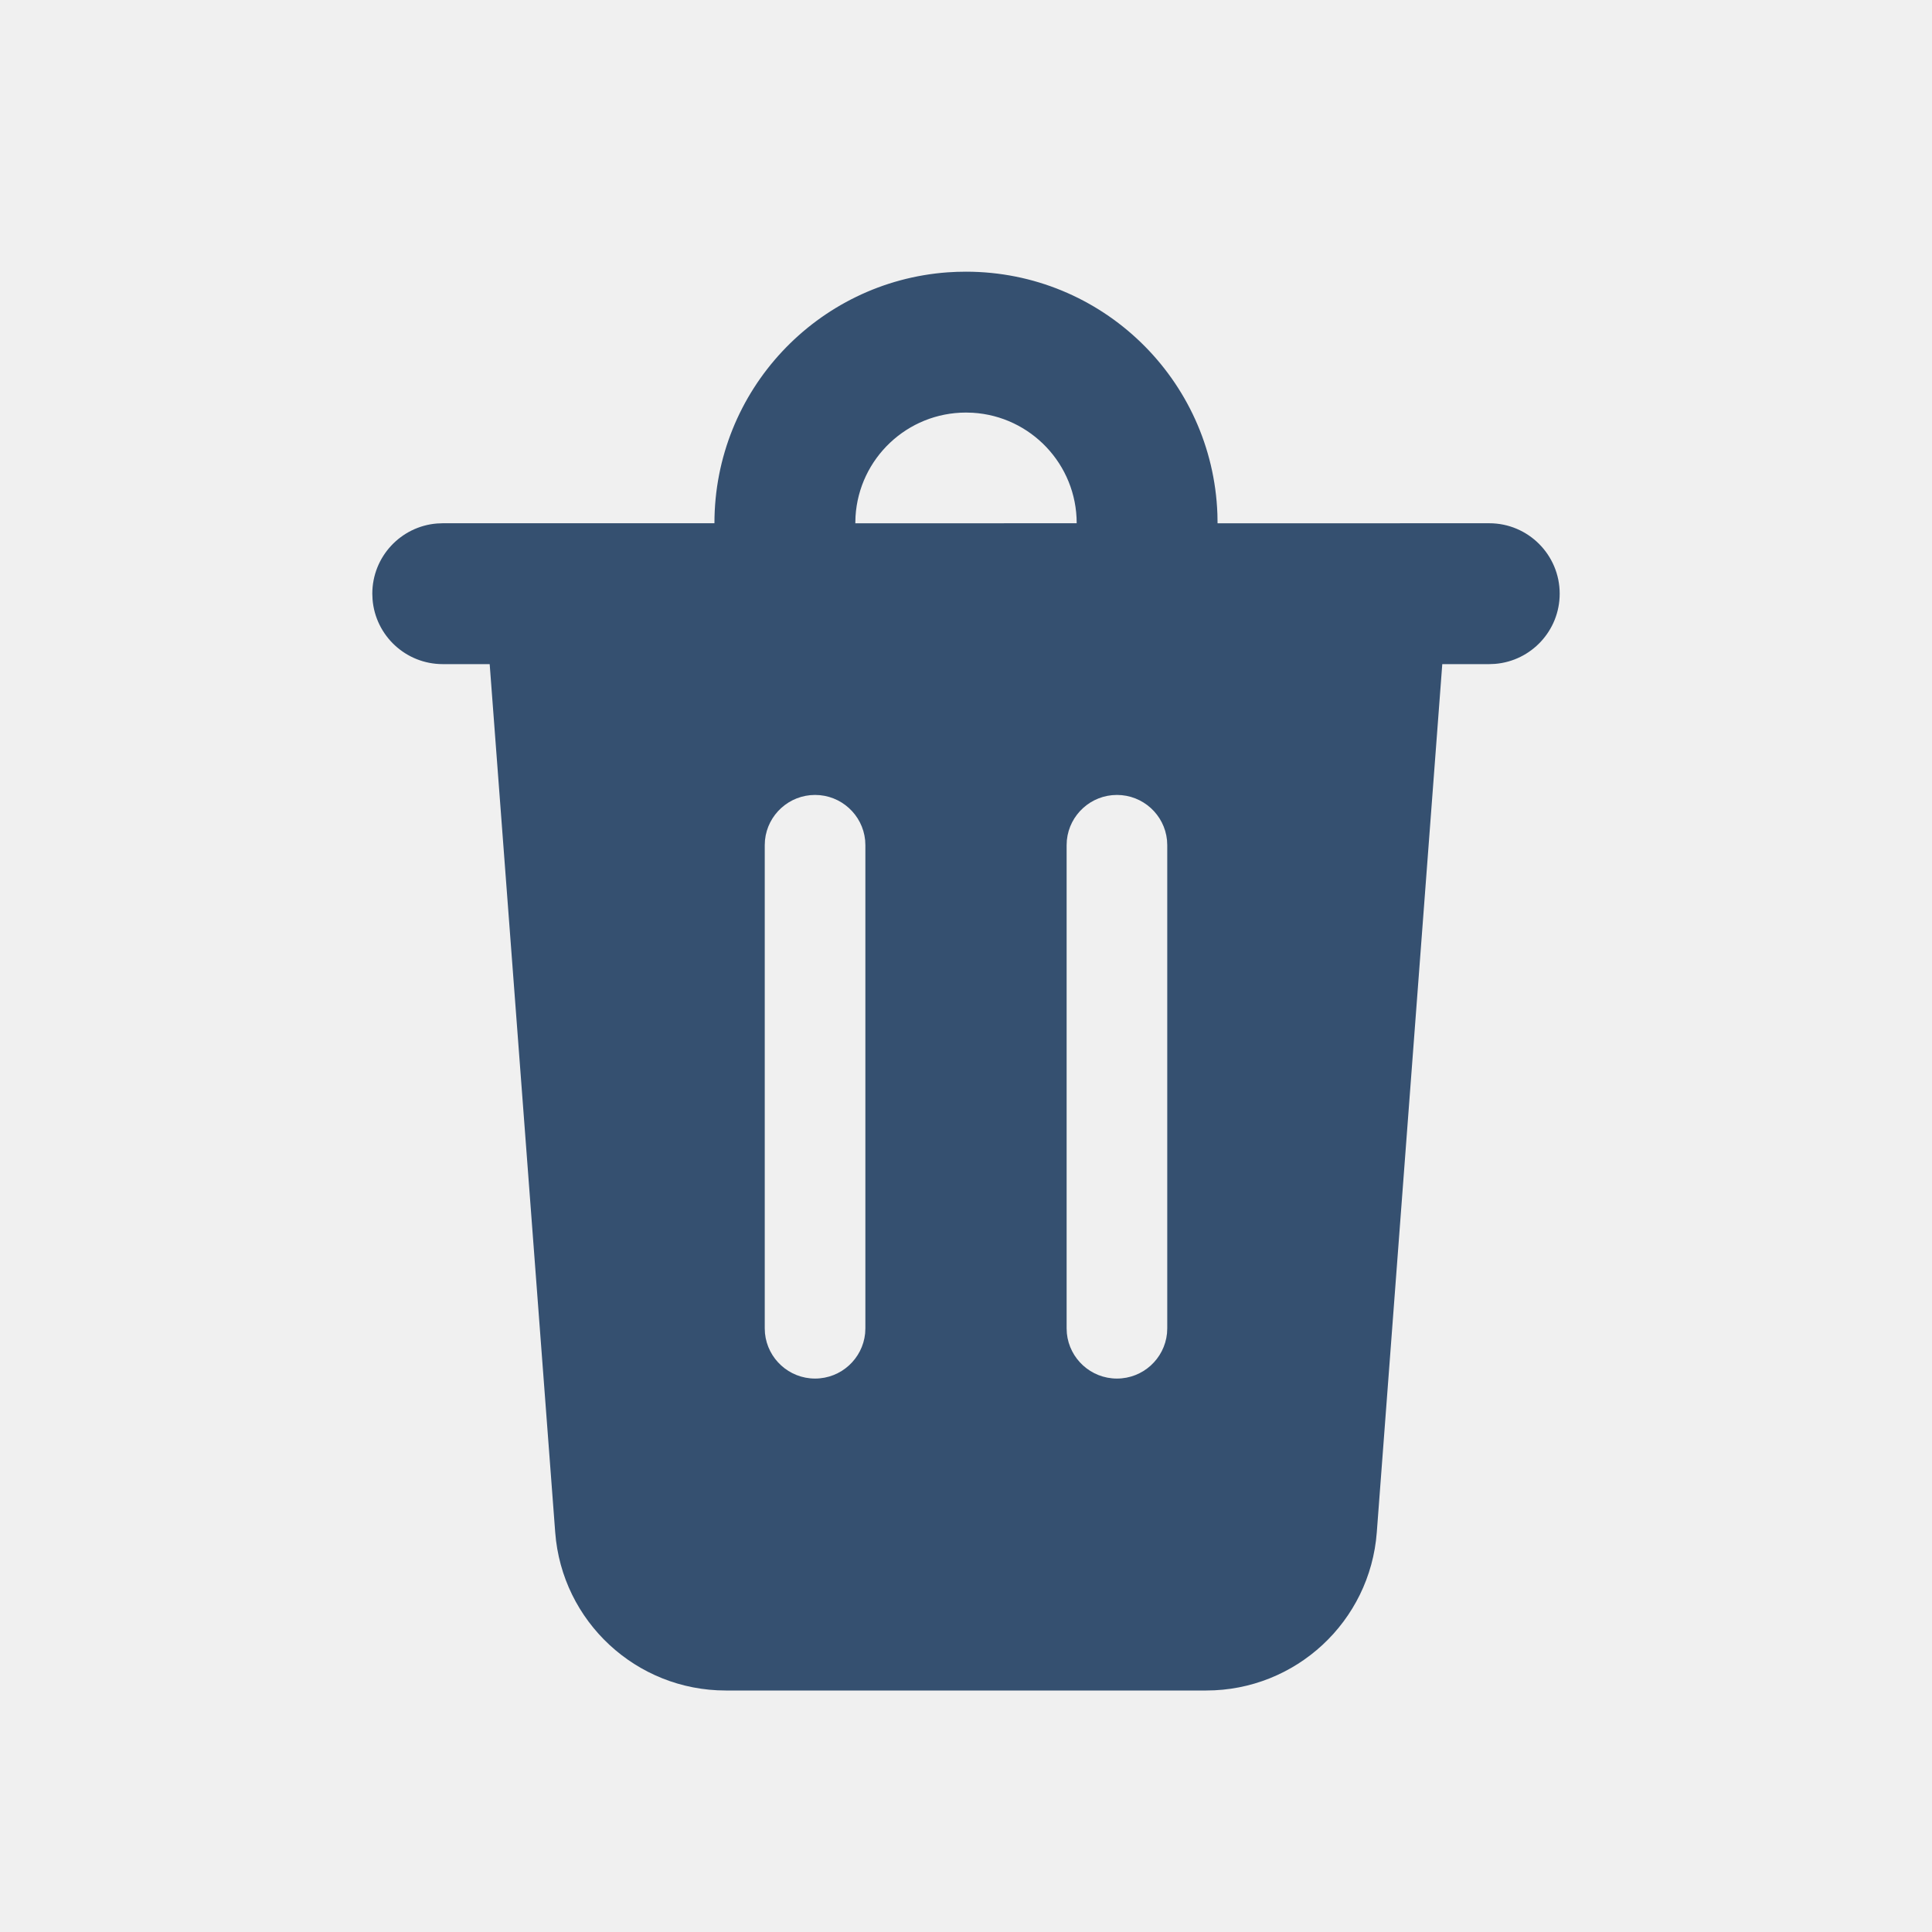
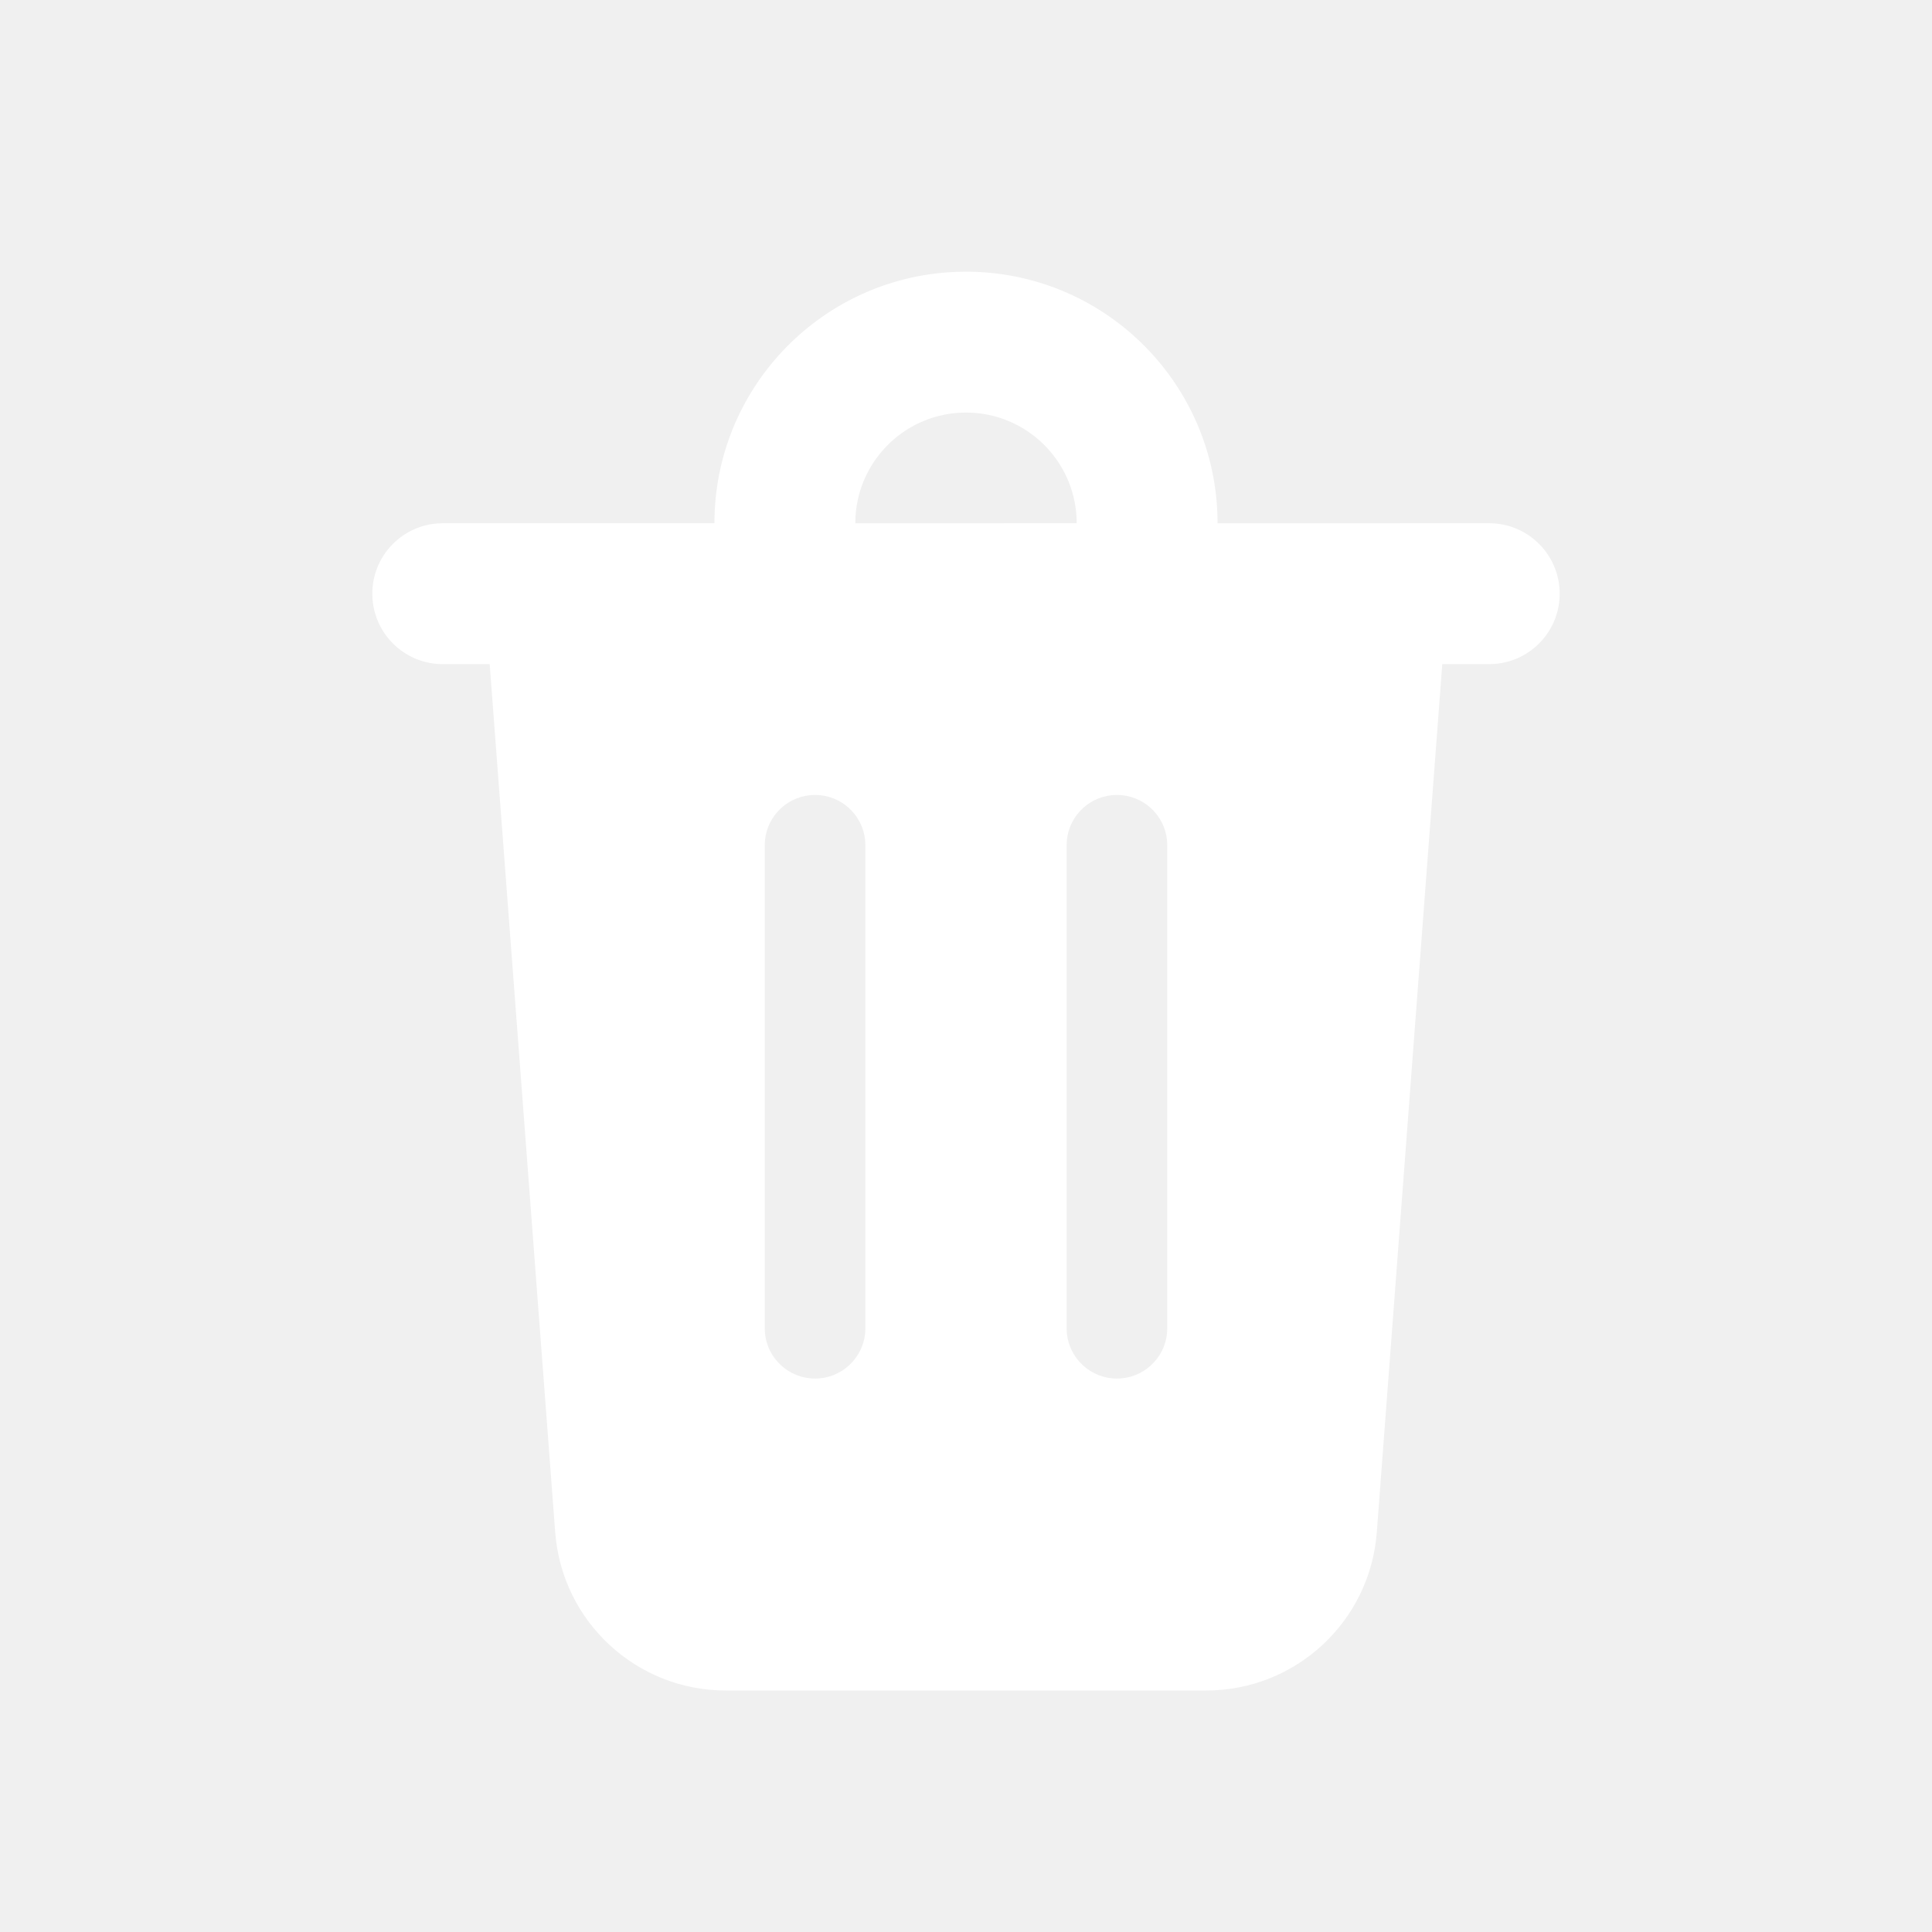
<svg xmlns="http://www.w3.org/2000/svg" width="48px" height="48px" viewBox="0 0 48 48" version="1.1">
  <g id="🔍-Product-Icons" stroke="none" stroke-width="1" fill="none" fill-rule="evenodd">
-     <g id="ic_fluent_delete_48_filled" fill="#355070" fill-rule="nonzero">
+     <g id="ic_fluent_delete_48_filled" fill="#ffffff" fill-rule="nonzero">
      <path d="M24,6.75 C27.375,6.75 30.125,9.425 30.246,12.771 L30.25,13.001 L37,13 C37.966,13 38.75,13.784 38.75,14.75 C38.75,15.668 38.043,16.421 37.144,16.494 L37,16.5 L35.833,16.5 L34.206,38.07 C34.039,40.287 32.191,42 29.968,42 L18.032,42 C15.809,42 13.961,40.287 13.794,38.07 L12.166,16.5 L11,16.5 C10.082,16.5 9.329,15.793 9.256,14.894 L9.25,14.75 C9.25,13.832 9.957,13.079 10.856,13.006 L11,13 L17.75,13 C17.75,9.702 20.305,7 23.544,6.766 L23.771,6.754 L24,6.75 Z M27.75,19.75 C27.103,19.75 26.57,20.242 26.506,20.872 L26.5,21 L26.5,33 L26.506,33.128 C26.57,33.758 27.103,34.25 27.75,34.25 C28.397,34.25 28.93,33.758 28.994,33.128 L29,33 L29,21 L28.994,20.872 C28.93,20.242 28.397,19.75 27.75,19.75 Z M20.25,19.75 C19.603,19.75 19.07,20.242 19.006,20.872 L19,21 L19,33 L19.006,33.128 C19.07,33.758 19.603,34.25 20.25,34.25 C20.897,34.25 21.43,33.758 21.494,33.128 L21.5,33 L21.5,21 L21.494,20.872 C21.43,20.242 20.897,19.75 20.25,19.75 Z M24.168,10.255 L24,10.25 C22.537,10.25 21.342,11.392 21.255,12.832 L21.25,13.001 L26.75,13 C26.75,11.537 25.608,10.342 24.168,10.255 Z" id="🎨-Color" />
    </g>
  </g>
</svg>
